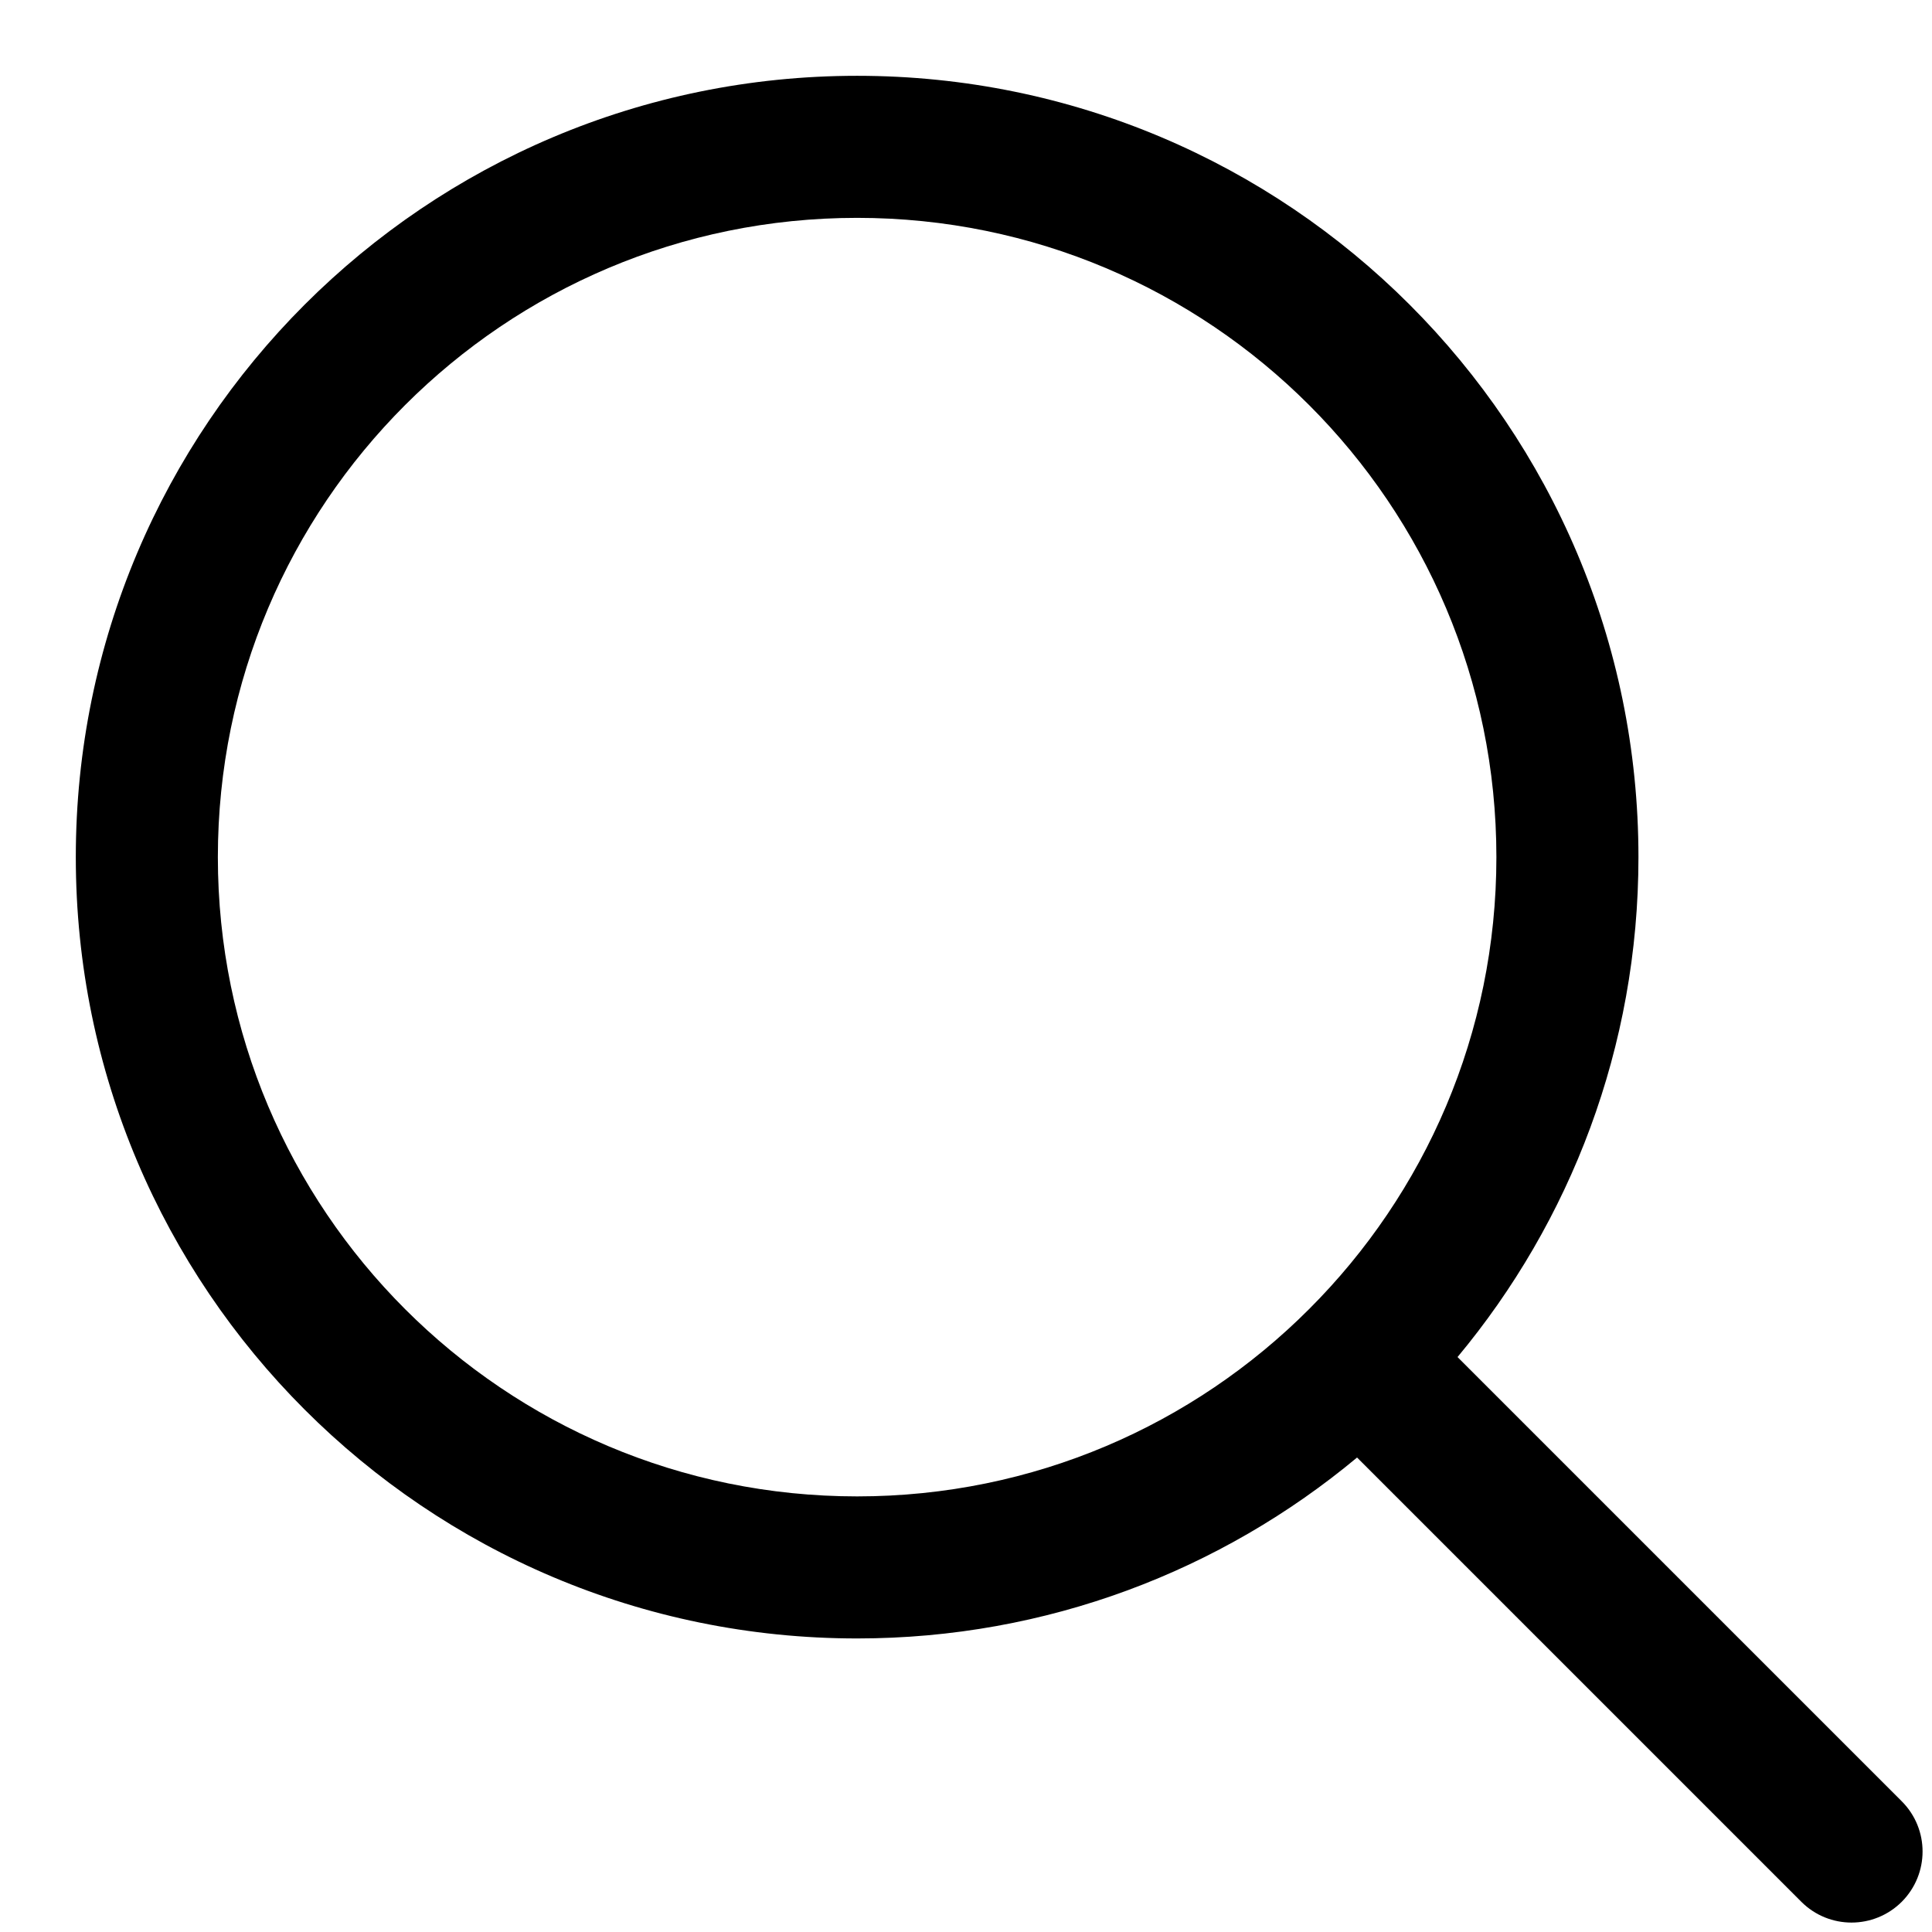
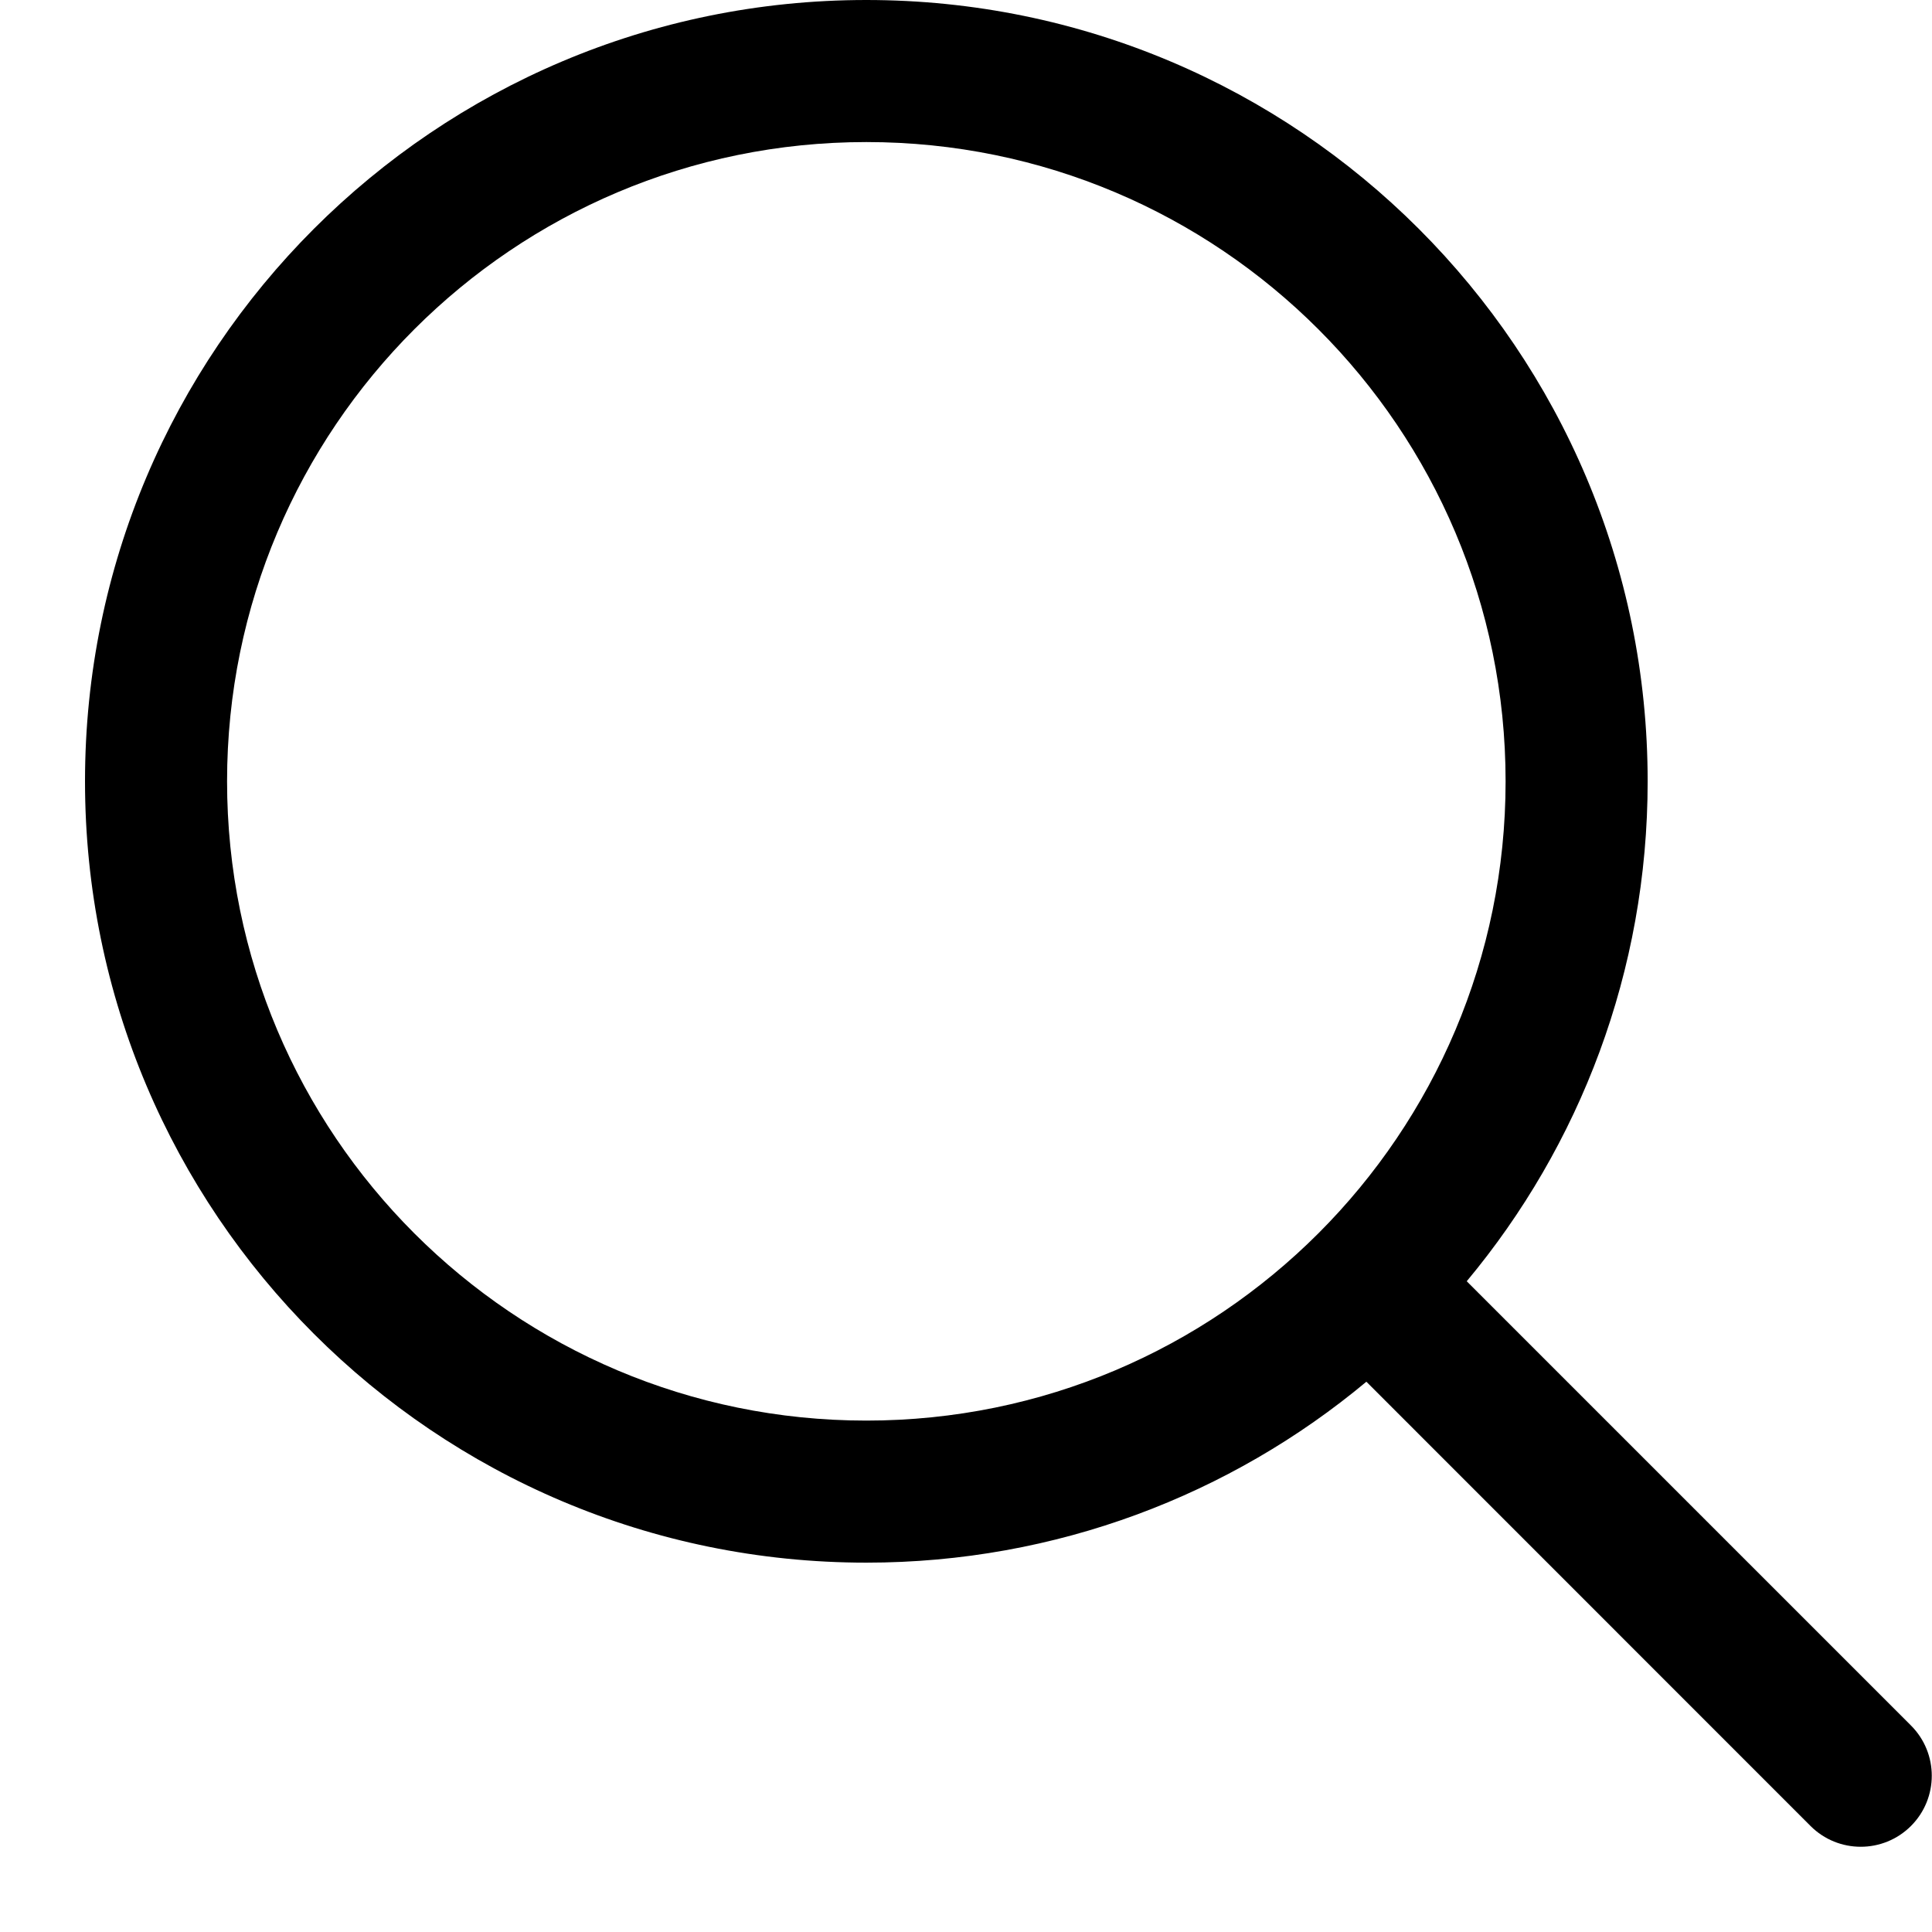
- <svg xmlns="http://www.w3.org/2000/svg" width="17" height="17" viewBox="0 0 17 17" fill="currentColor">
-   <path fill-rule="evenodd" clip-rule="evenodd" d="M7.542 1.917C4.435 1.917 1.917 4.435 1.917 7.542C1.917 10.648 4.435 13.167 7.542 13.167C9.095 13.167 10.501 12.538 11.519 11.519C12.538 10.501 13.167 9.095 13.167 7.542C13.167 4.435 10.648 1.917 7.542 1.917ZM0.667 7.542C0.667 3.745 3.745 0.667 7.542 0.667C11.339 0.667 14.417 3.745 14.417 7.542C14.417 9.215 13.818 10.749 12.825 11.941L16.734 15.85C16.978 16.094 16.978 16.489 16.734 16.734C16.489 16.978 16.094 16.978 15.85 16.734L11.941 12.825C10.749 13.818 9.215 14.417 7.542 14.417C3.745 14.417 0.667 11.339 0.667 7.542Z" />
+ <svg xmlns="http://www.w3.org/2000/svg" width="17" height="17" viewBox="0 0 17 17" fill="none">
+   <path fill-rule="evenodd" clip-rule="evenodd" d="M7.623 1.25C4.517 1.25 1.998 3.768 1.998 6.875C1.998 9.982 4.517 12.5 7.623 12.5C9.177 12.5 10.582 11.871 11.601 10.852C12.619 9.834 13.248 8.428 13.248 6.875C13.248 3.768 10.73 1.25 7.623 1.25ZM0.748 6.875C0.748 3.078 3.826 0 7.623 0C11.42 0 14.498 3.078 14.498 6.875C14.498 8.548 13.9 10.082 12.906 11.274L16.815 15.183C17.059 15.427 17.059 15.823 16.815 16.067C16.571 16.311 16.175 16.311 15.931 16.067L12.023 12.158C10.831 13.152 9.296 13.75 7.623 13.75C3.826 13.75 0.748 10.672 0.748 6.875Z" fill="currentColor" />
</svg>
